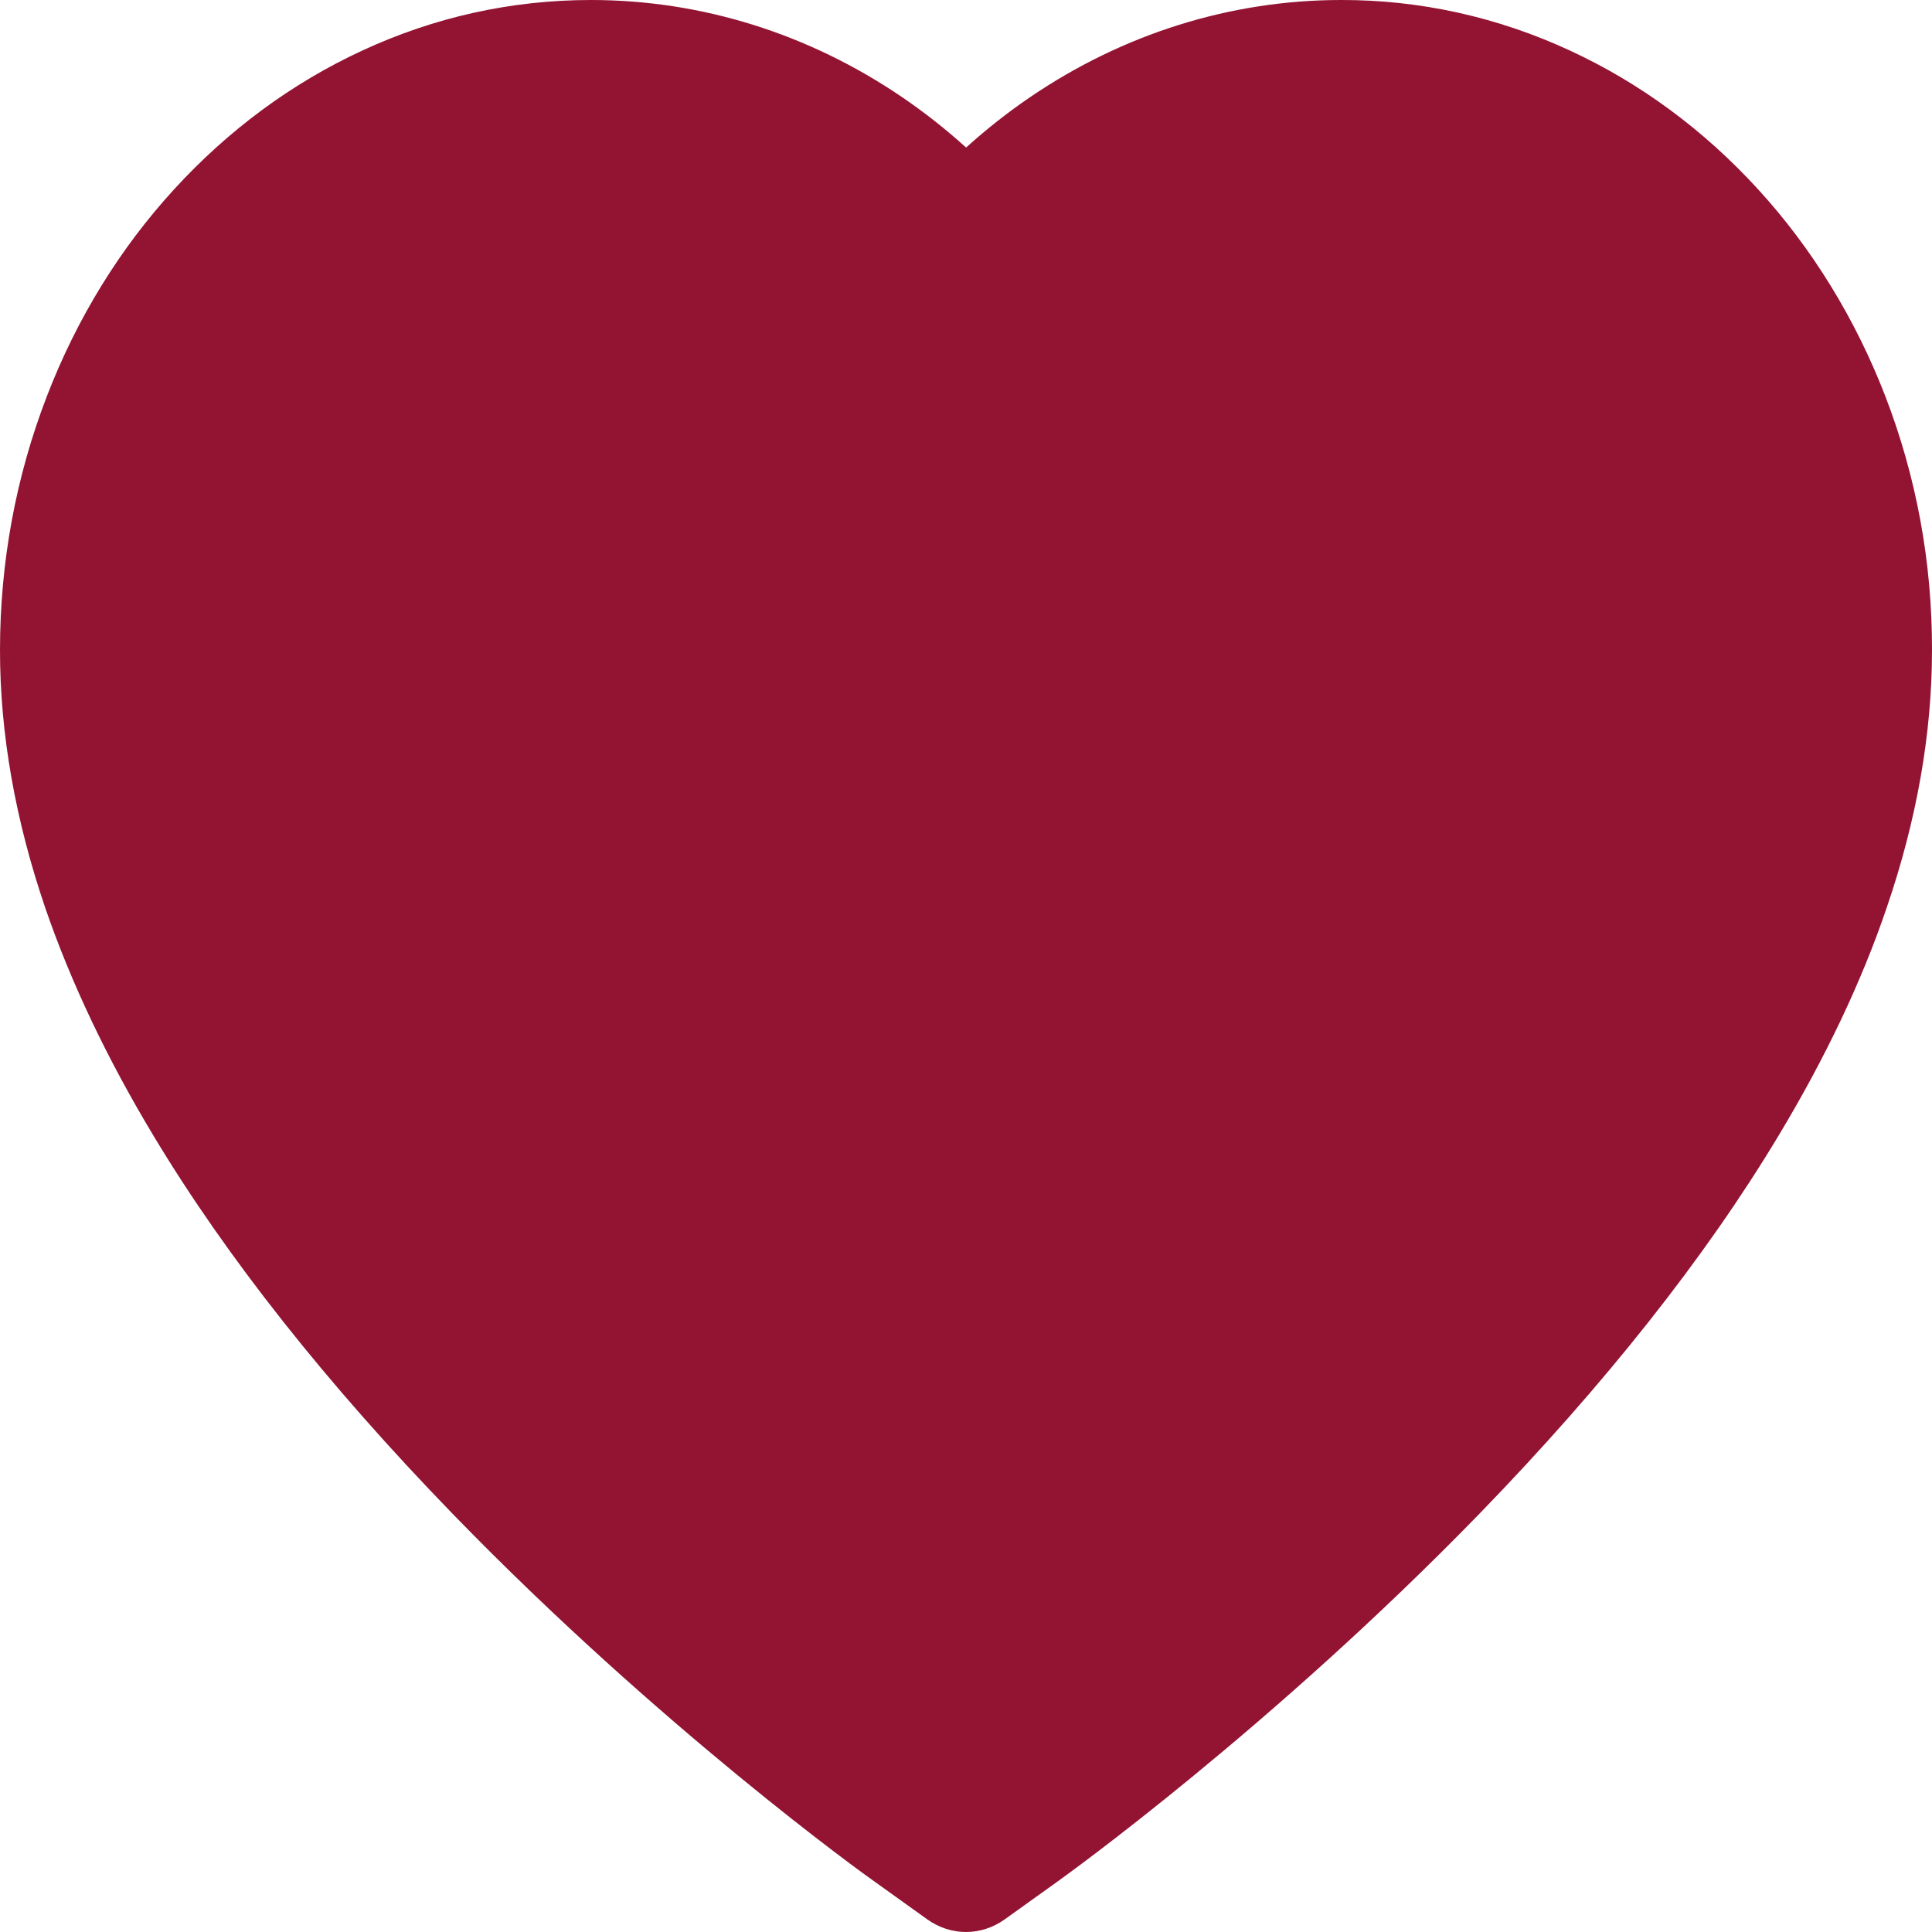
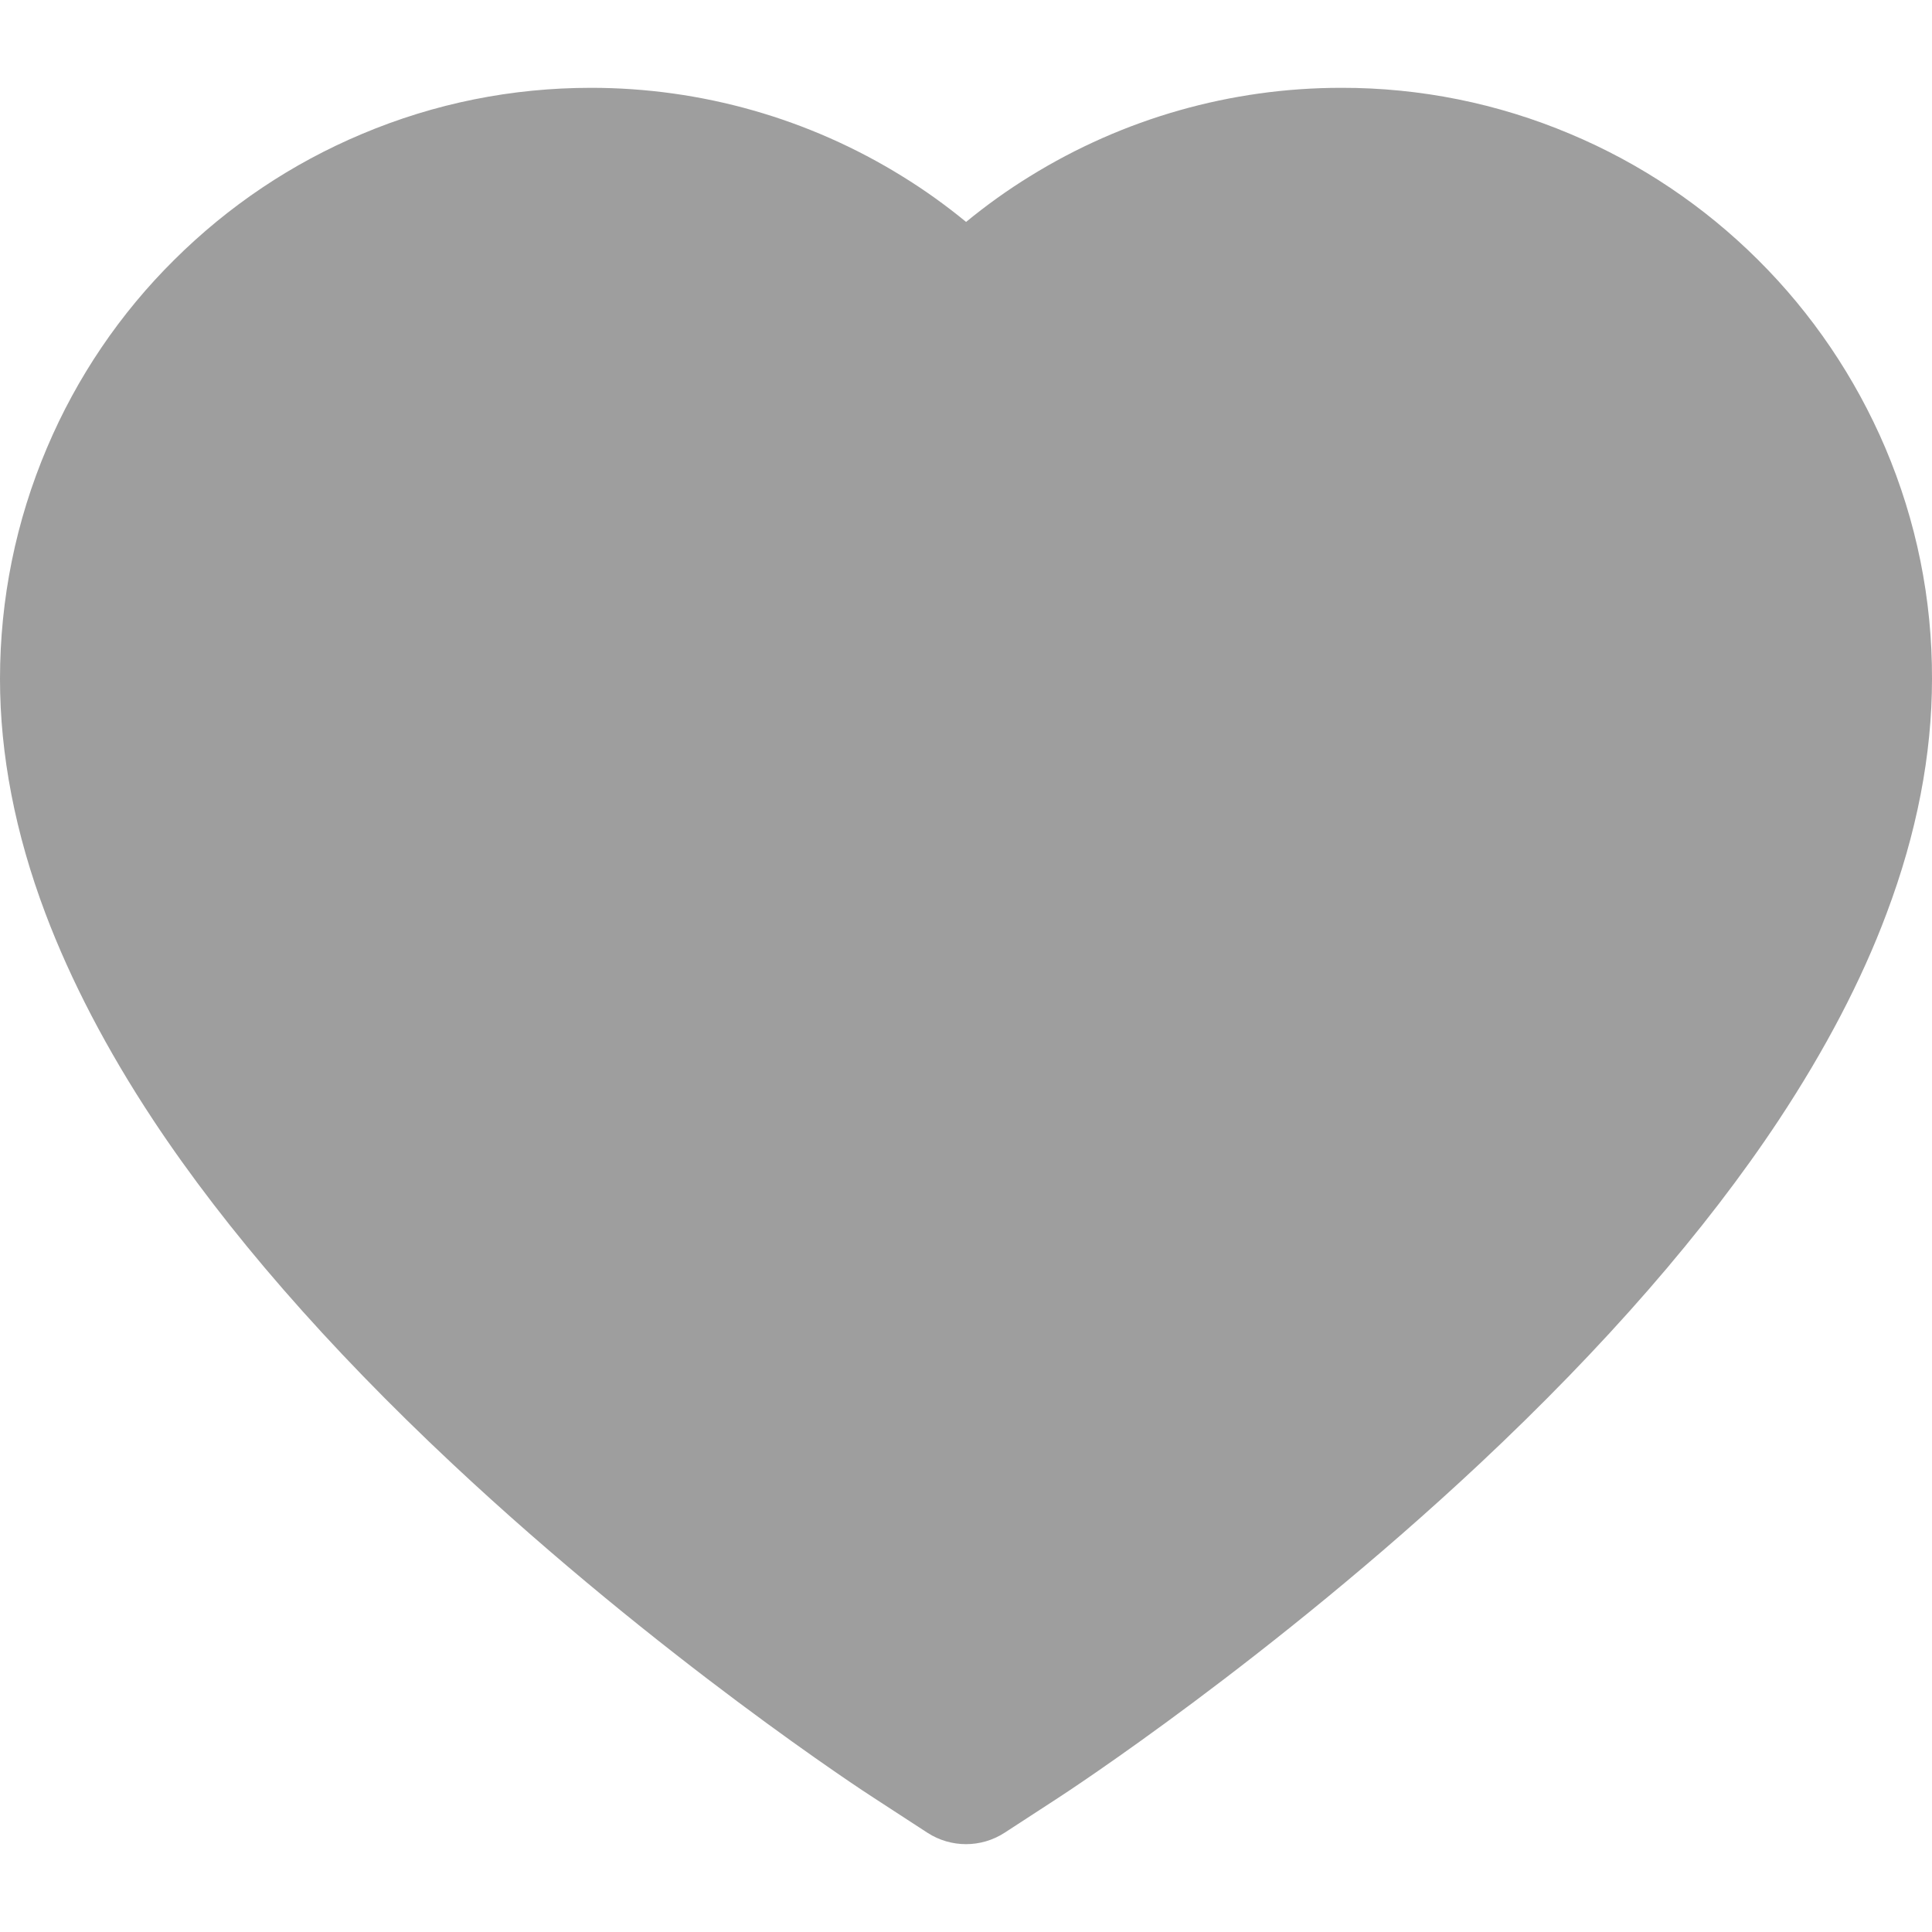
- <svg xmlns="http://www.w3.org/2000/svg" width="19" height="19" viewBox="0 0 19 19" fill="none">
-   <path d="M18.54 3.894C18.245 3.132 17.82 2.441 17.289 1.861C16.757 1.279 16.13 0.816 15.441 0.498C14.728 0.167 13.962 -0.002 13.189 1.7256e-05C12.105 1.7256e-05 11.047 0.331 10.128 0.957C9.908 1.107 9.699 1.272 9.501 1.451C9.303 1.272 9.094 1.107 8.874 0.957C7.955 0.331 6.897 1.7256e-05 5.813 1.7256e-05C5.032 1.7256e-05 4.275 0.167 3.561 0.498C2.87 0.818 2.248 1.277 1.713 1.861C1.181 2.441 0.756 3.131 0.462 3.894C0.156 4.687 0 5.529 0 6.395C0 7.213 0.15 8.065 0.446 8.931C0.695 9.656 1.051 10.407 1.507 11.165C2.228 12.366 3.22 13.618 4.451 14.887C6.492 16.991 8.514 18.445 8.599 18.503L9.121 18.877C9.352 19.041 9.648 19.041 9.879 18.877L10.401 18.503C10.486 18.442 12.505 16.991 14.549 14.887C15.78 13.618 16.772 12.366 17.493 11.165C17.949 10.407 18.307 9.656 18.553 8.931C18.85 8.065 19 7.213 19 6.395C19.002 5.529 18.846 4.687 18.54 3.894Z" fill="#931332" />
+ <svg xmlns="http://www.w3.org/2000/svg" width="19" height="19" viewBox="0 0 22 20" fill="none">
+   <path d="M21.468 4.099C21.126 3.297 20.634 2.57 20.019 1.959C19.403 1.346 18.677 0.859 17.88 0.525C17.053 0.176 16.167 -0.002 15.272 1.81642e-05C14.016 1.81642e-05 12.791 0.349 11.727 1.008C11.472 1.165 11.23 1.339 11.001 1.527C10.772 1.339 10.53 1.165 10.275 1.008C9.211 0.349 7.986 1.81642e-05 6.731 1.81642e-05C5.827 1.81642e-05 4.951 0.176 4.123 0.525C3.323 0.861 2.603 1.344 1.984 1.959C1.368 2.569 0.875 3.296 0.535 4.099C0.181 4.933 0 5.82 0 6.732C0 7.592 0.173 8.489 0.517 9.401C0.805 10.164 1.217 10.955 1.744 11.753C2.58 13.017 3.728 14.335 5.154 15.671C7.518 17.886 9.858 19.415 9.957 19.477L10.561 19.87C10.828 20.043 11.172 20.043 11.439 19.87L12.043 19.477C12.142 19.413 14.48 17.886 16.846 15.671C18.272 14.335 19.42 13.017 20.256 11.753C20.783 10.955 21.198 10.164 21.483 9.401C21.827 8.489 22 7.592 22 6.732C22.003 5.82 21.822 4.933 21.468 4.099Z" fill="#9E9E9E" />
</svg>
